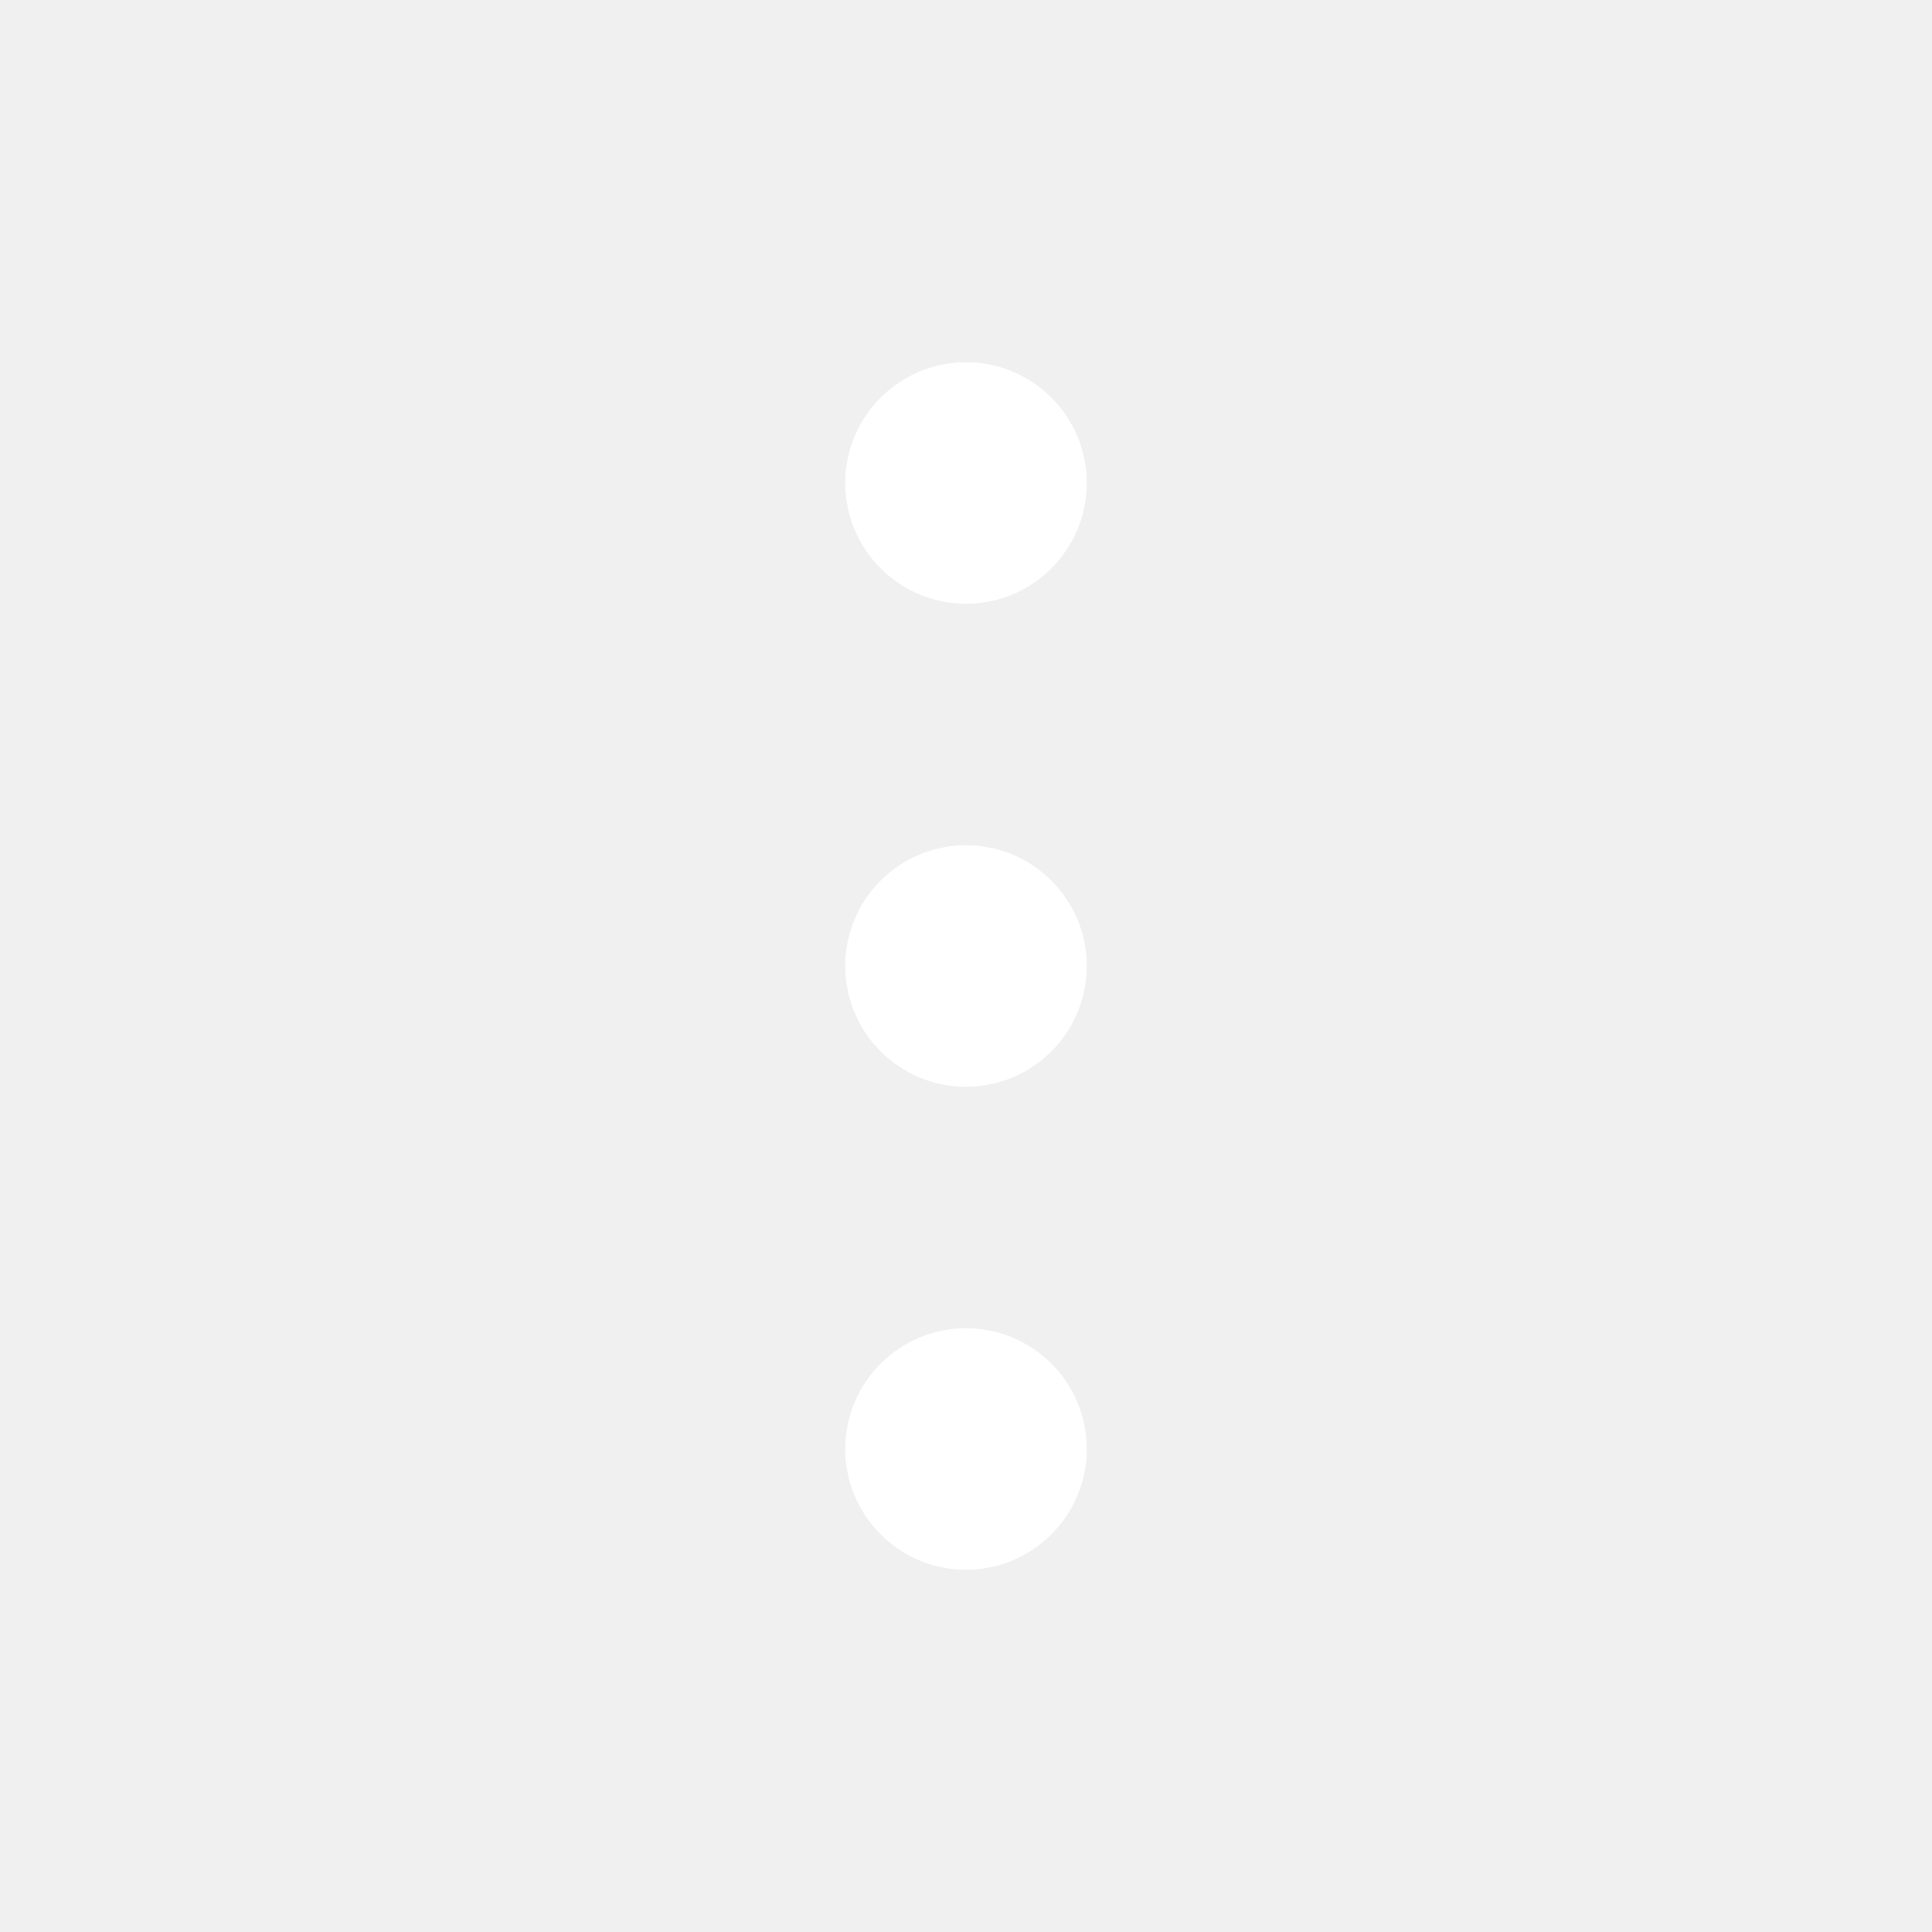
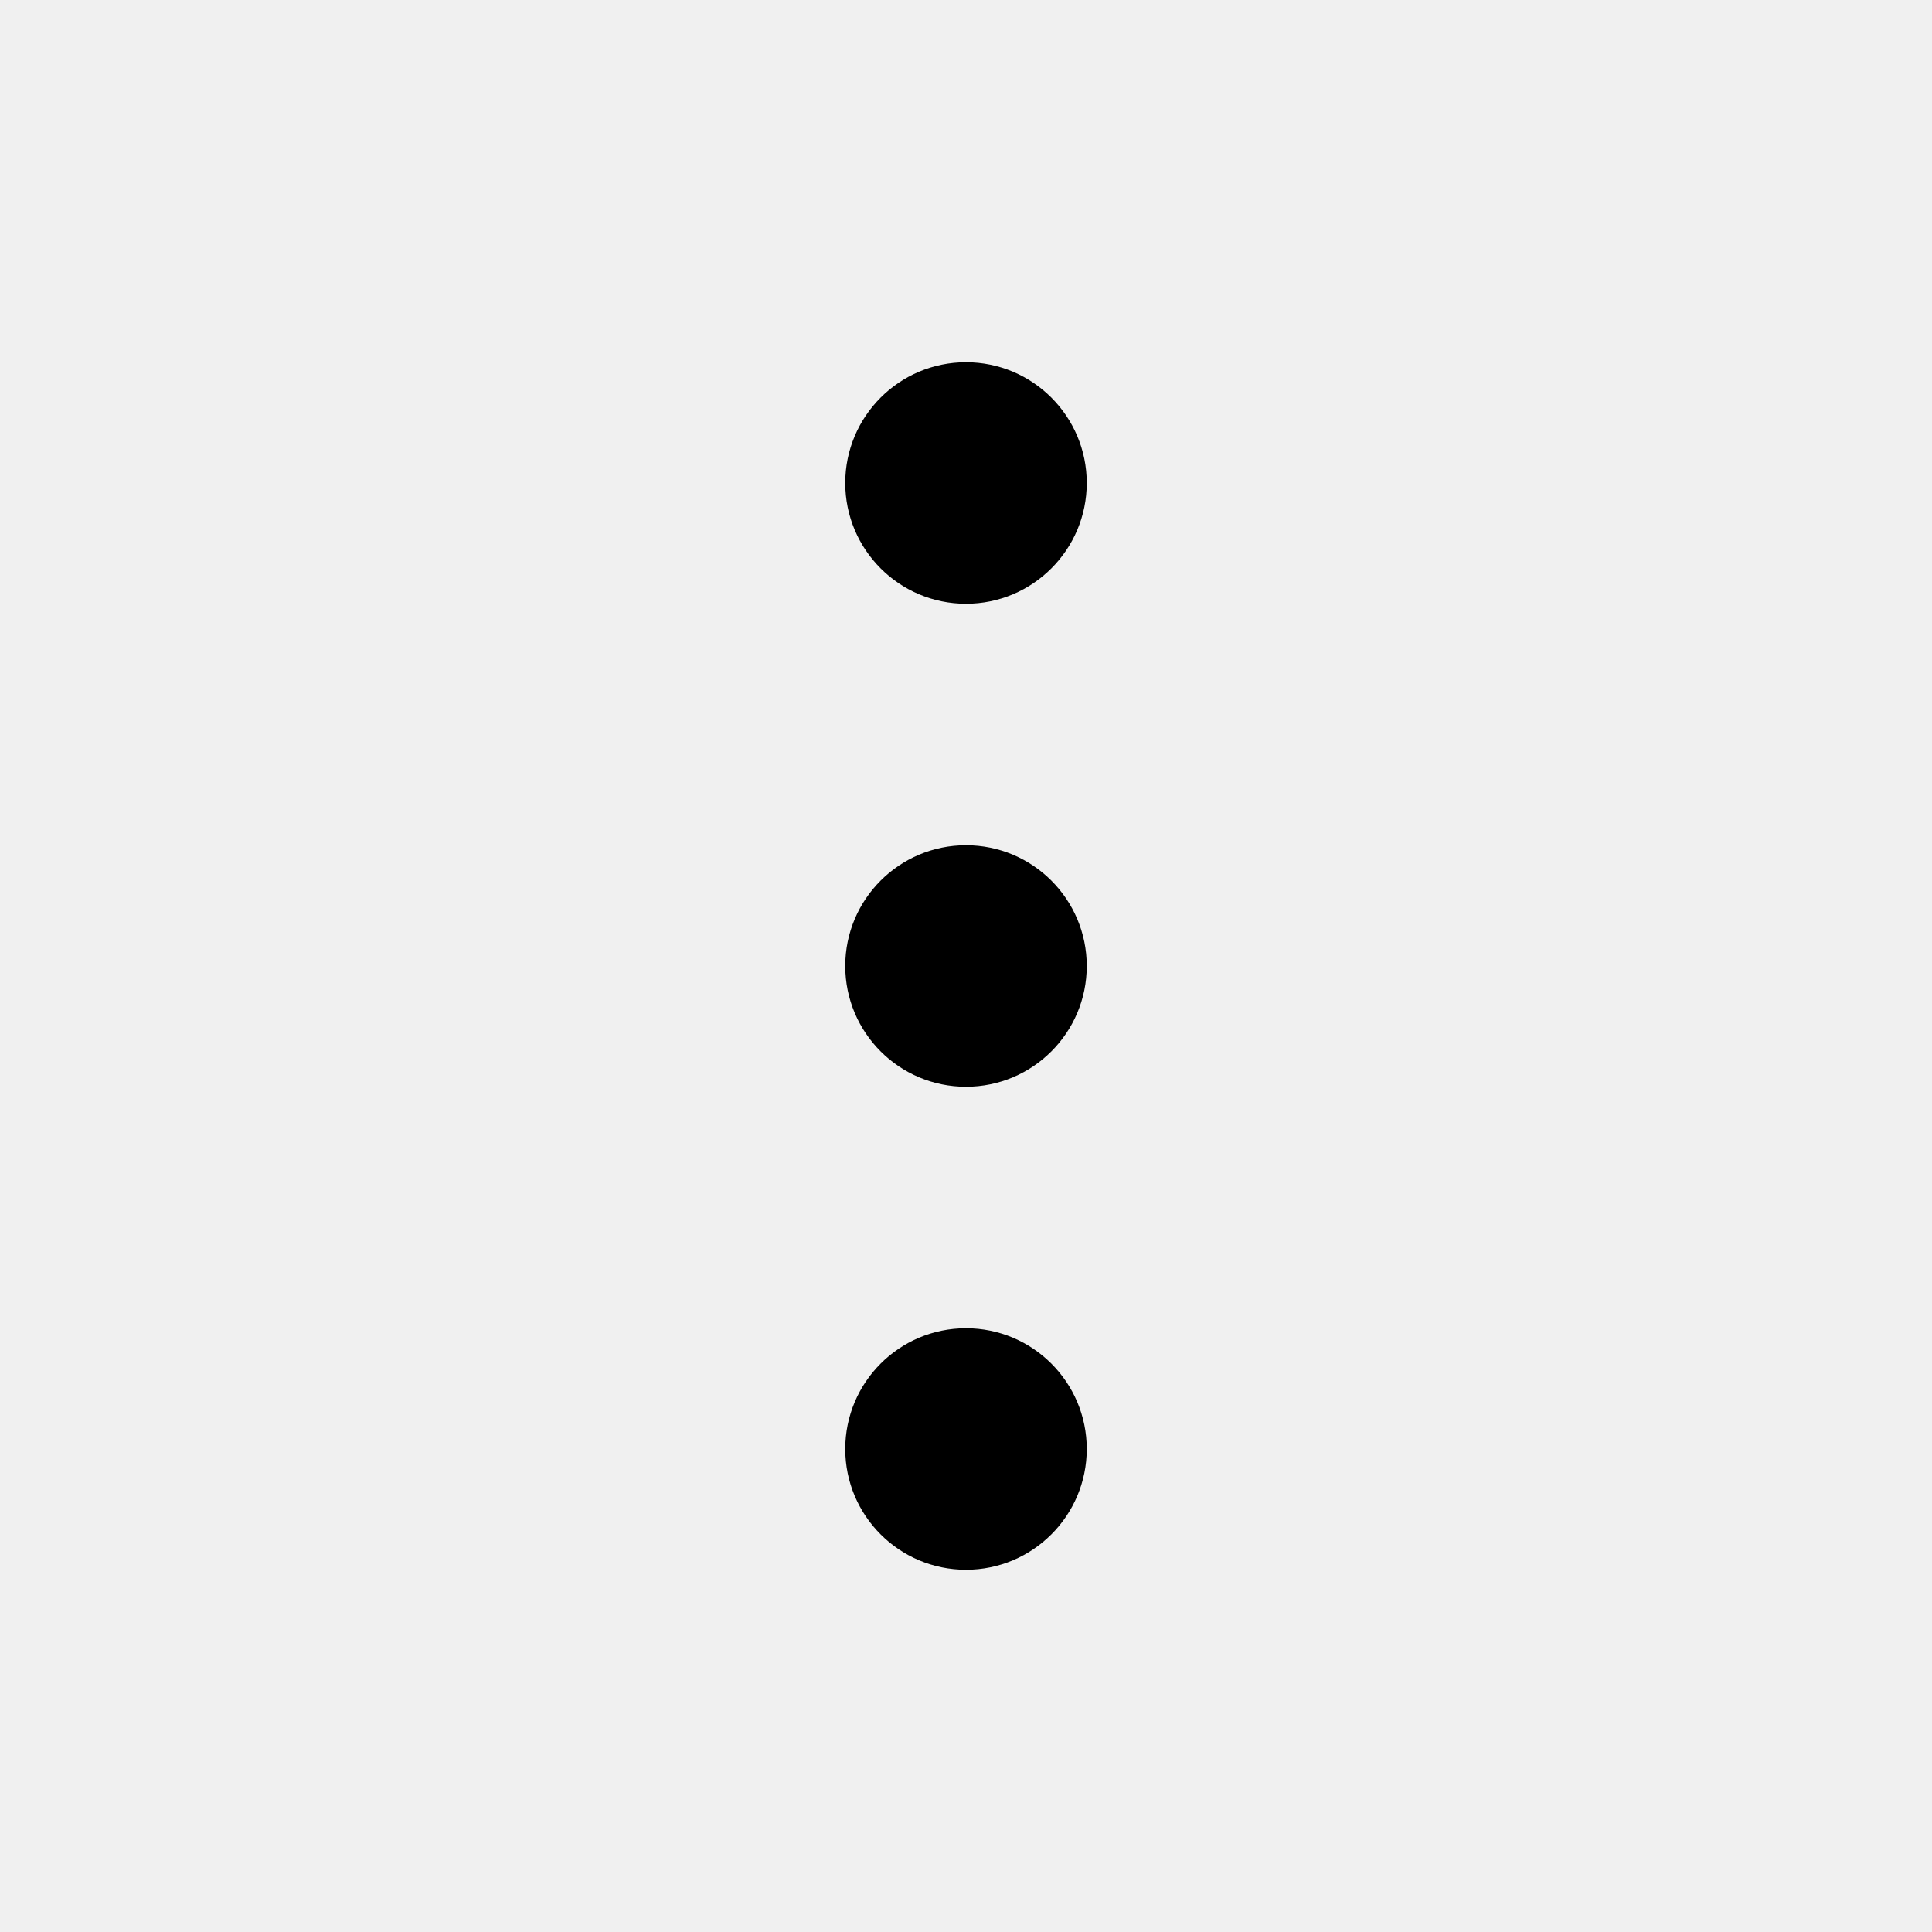
- <svg xmlns="http://www.w3.org/2000/svg" width="16" height="16" viewBox="0 0 16 16" fill="none">
-   <path d="M8 5C8.552 5 9 4.552 9 4C9 3.448 8.552 3 8 3C7.448 3 7 3.448 7 4C7 4.552 7.448 5 8 5Z" fill="white" />
-   <path d="M8 9C8.552 9 9 8.552 9 8C9 7.448 8.552 7 8 7C7.448 7 7 7.448 7 8C7 8.552 7.448 9 8 9Z" fill="white" />
-   <path d="M8 13C8.552 13 9 12.552 9 12C9 11.448 8.552 11 8 11C7.448 11 7 11.448 7 12C7 12.552 7.448 13 8 13Z" fill="white" />
+ <svg xmlns="http://www.w3.org/2000/svg" width="16" height="16" viewBox="0 0 16 16" fill="currentColor">
+   <path d="M8 5C8.552 5 9 4.552 9 4C9 3.448 8.552 3 8 3C7.448 3 7 3.448 7 4C7 4.552 7.448 5 8 5Z" fill="currentColor" />
+   <path d="M8 9C8.552 9 9 8.552 9 8C9 7.448 8.552 7 8 7C7.448 7 7 7.448 7 8C7 8.552 7.448 9 8 9Z" fill="currentColor" />
+   <path d="M8 13C8.552 13 9 12.552 9 12C9 11.448 8.552 11 8 11C7.448 11 7 11.448 7 12C7 12.552 7.448 13 8 13Z" fill="currentColor" />
</svg>
